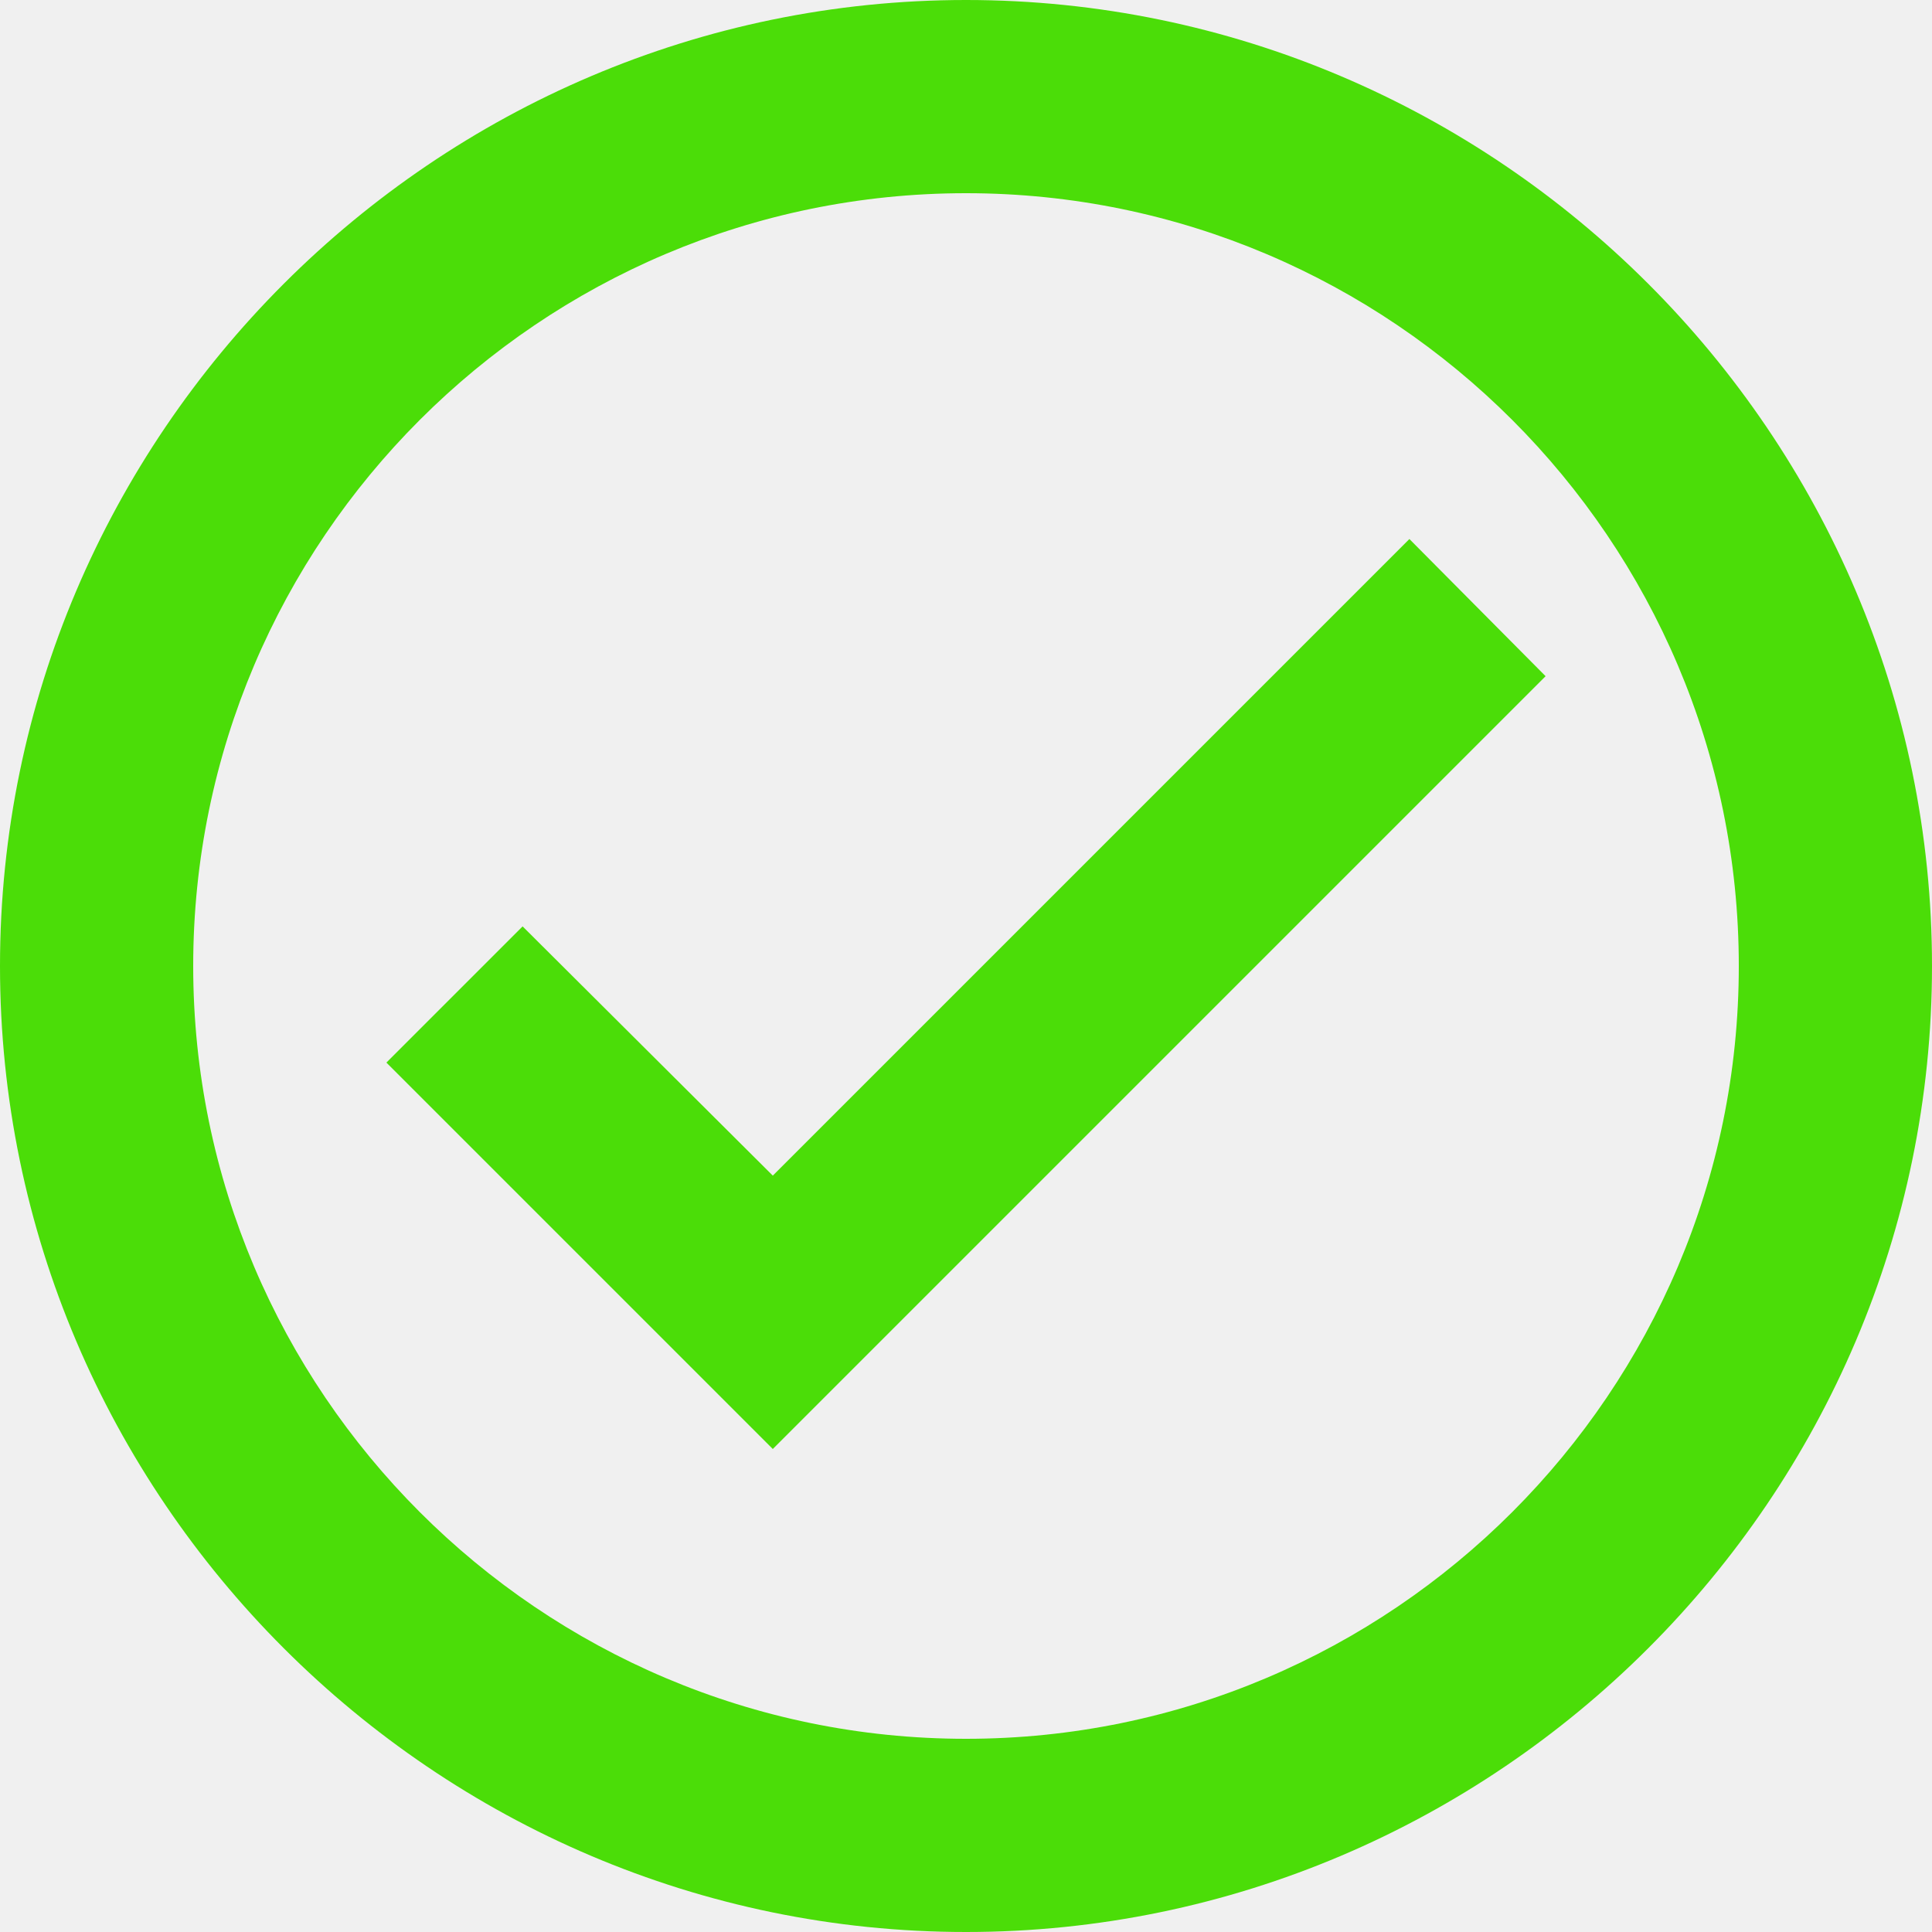
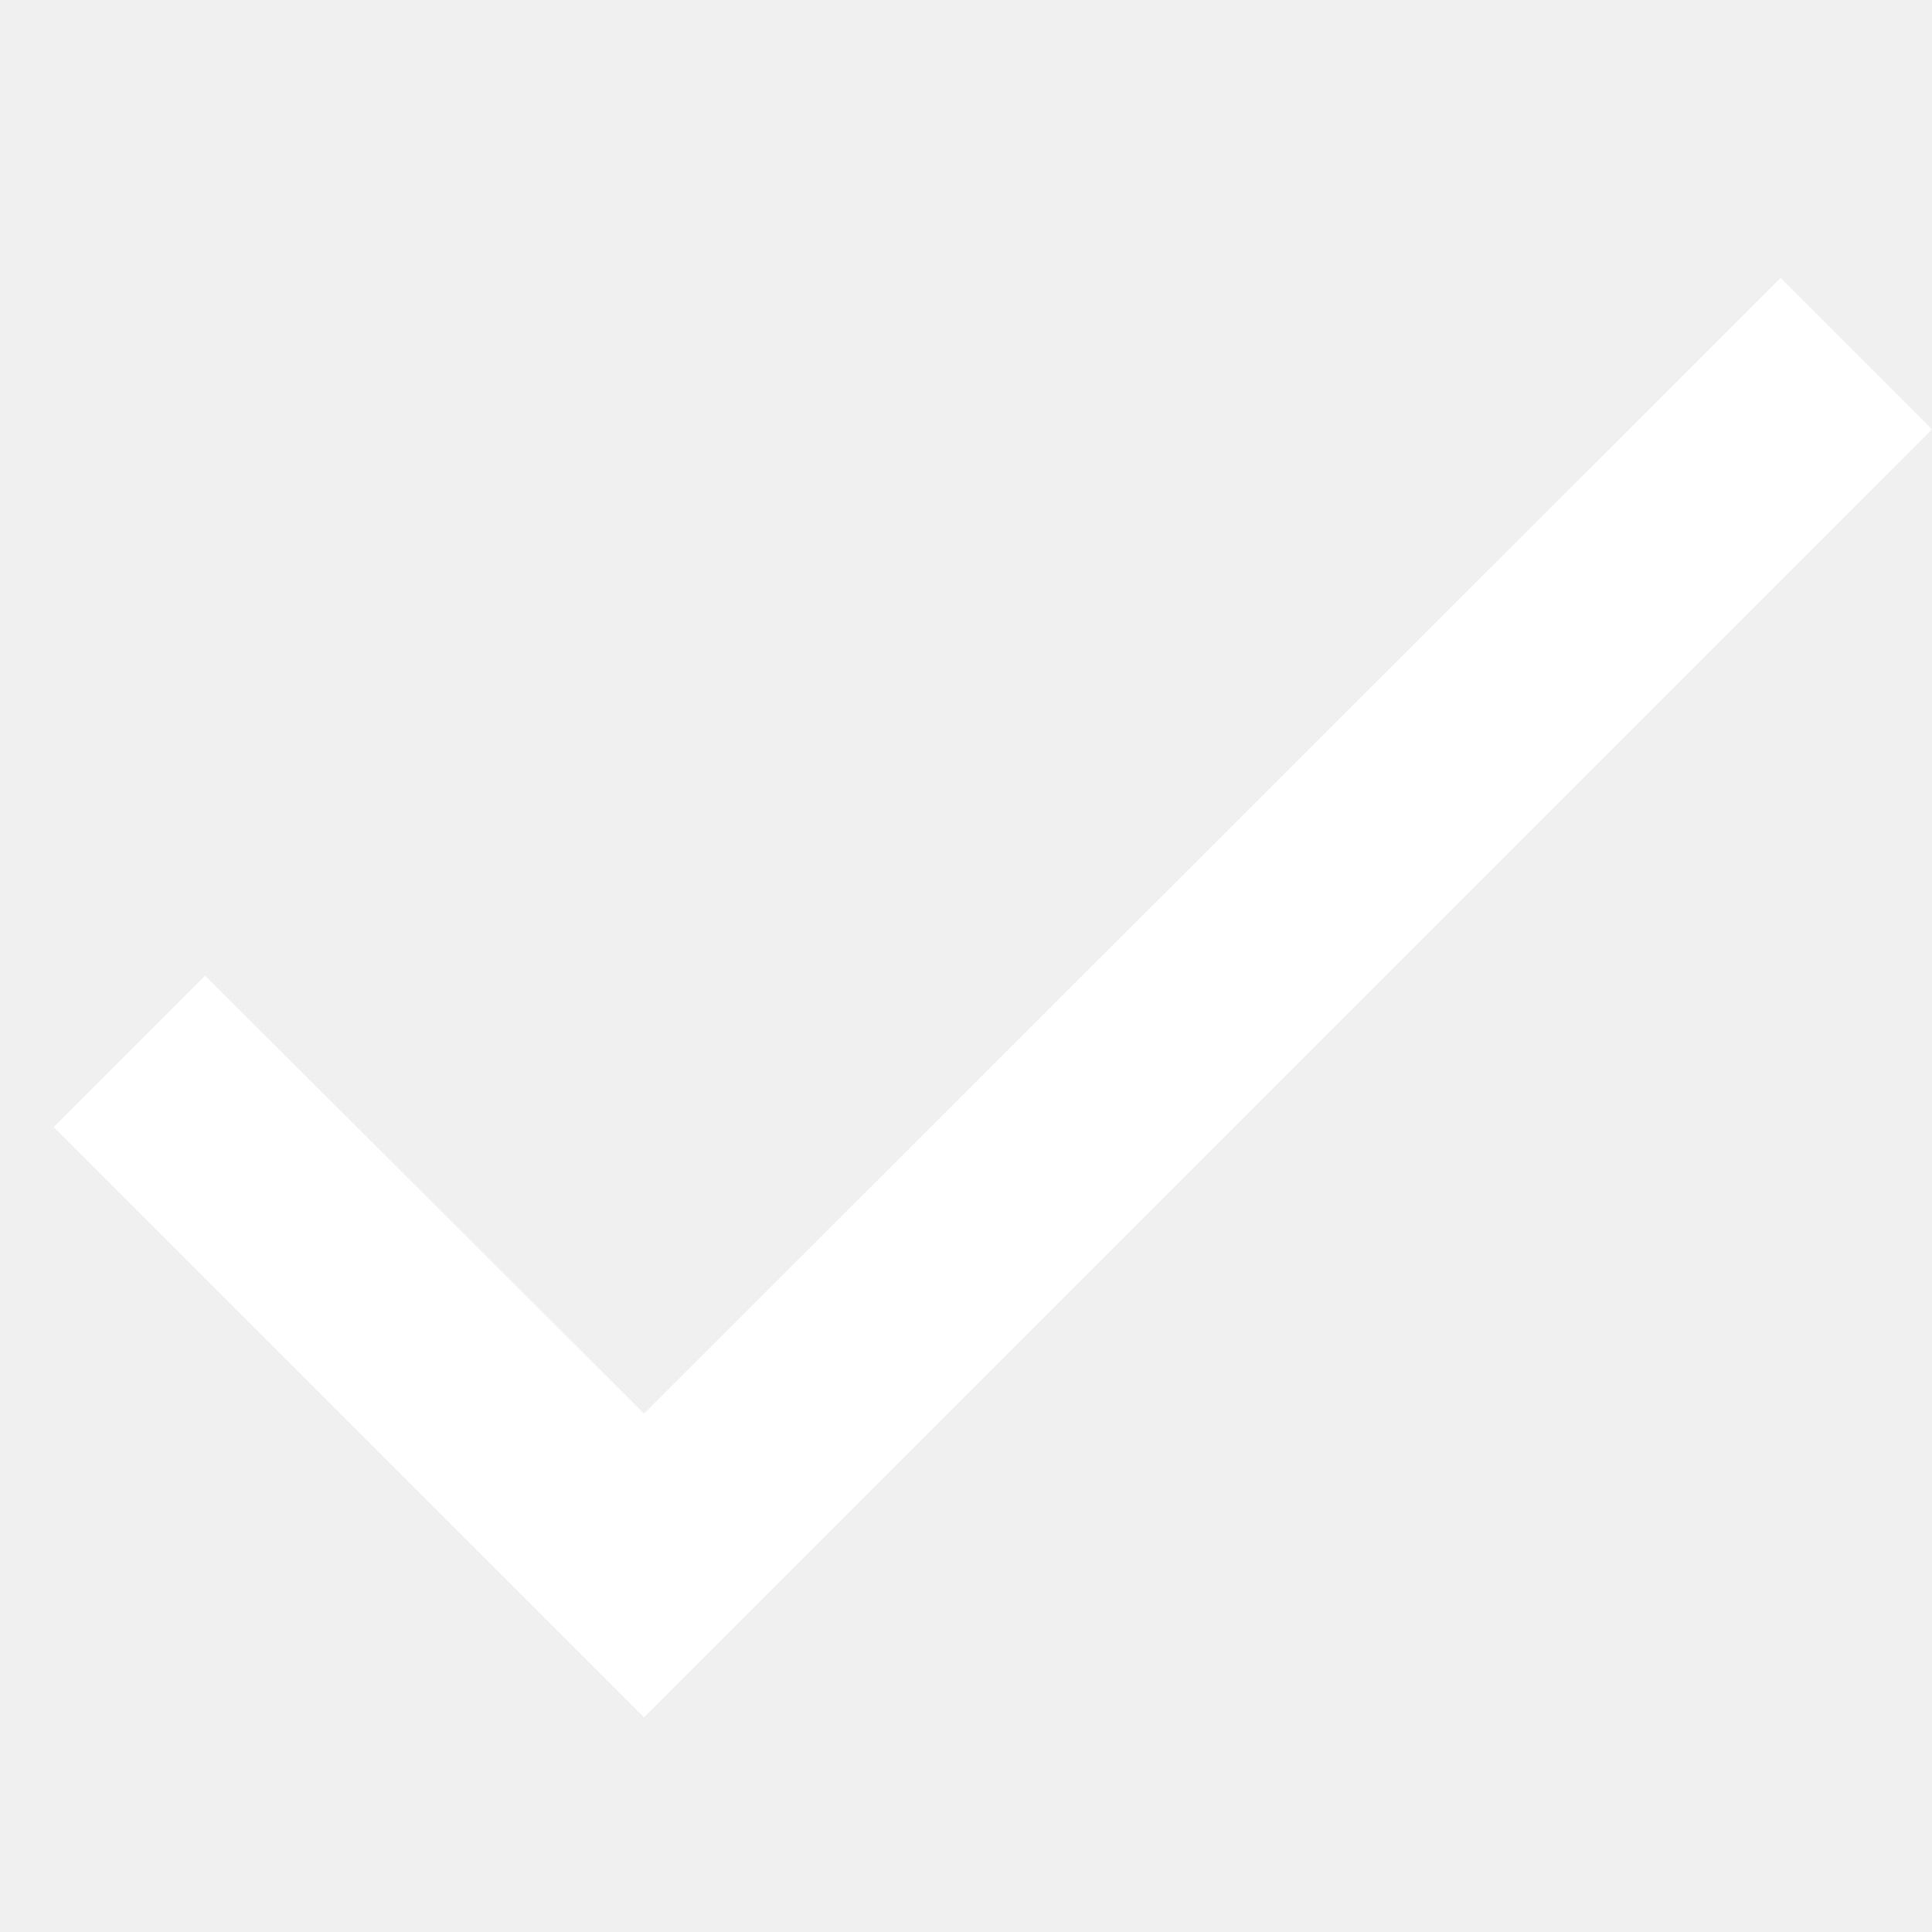
- <svg xmlns="http://www.w3.org/2000/svg" width="18" height="18" viewBox="0 0 18 18" fill="none">
-   <path fill-rule="evenodd" clip-rule="evenodd" d="M9 0C4.05 0 0 4.05 0 9C0 13.95 4.05 18 9 18C13.95 18 18 13.95 18 9C18 4.05 13.95 0 9 0ZM9 16.2C5.031 16.2 1.8 12.969 1.8 9C1.8 5.031 5.031 1.8 9 1.8C12.969 1.8 16.2 5.031 16.2 9C16.2 12.969 12.969 16.2 9 16.2ZM13.131 5.022L7.2 10.953L4.869 8.631L3.6 9.9L7.2 13.5L14.4 6.3L13.131 5.022Z" fill="#4BDD08" />
-   <mask id="mask0" mask-type="alpha" maskUnits="userSpaceOnUse" x="0" y="0" width="18" height="18">
-     <path fill-rule="evenodd" clip-rule="evenodd" d="M9 0C4.05 0 0 4.05 0 9C0 13.95 4.05 18 9 18C13.95 18 18 13.95 18 9C18 4.05 13.95 0 9 0ZM9 16.2C5.031 16.2 1.8 12.969 1.8 9C1.8 5.031 5.031 1.8 9 1.8C12.969 1.8 16.2 5.031 16.2 9C16.2 12.969 12.969 16.2 9 16.2ZM13.131 5.022L7.2 10.953L4.869 8.631L3.6 9.9L7.2 13.5L14.4 6.3L13.131 5.022Z" fill="white" />
-   </mask>
-   <g mask="url(#mask0)">
- </g>
+ <svg xmlns="http://www.w3.org/2000/svg" width="14" height="14" viewBox="0 0 14 14" fill="none">
+   <path fill-rule="evenodd" clip-rule="evenodd" d="M14 3.111L4.667 12.444L0.389 8.167L1.486 7.07L4.667 10.243L12.903 2.014L14 3.111Z" fill="white" />
</svg>
